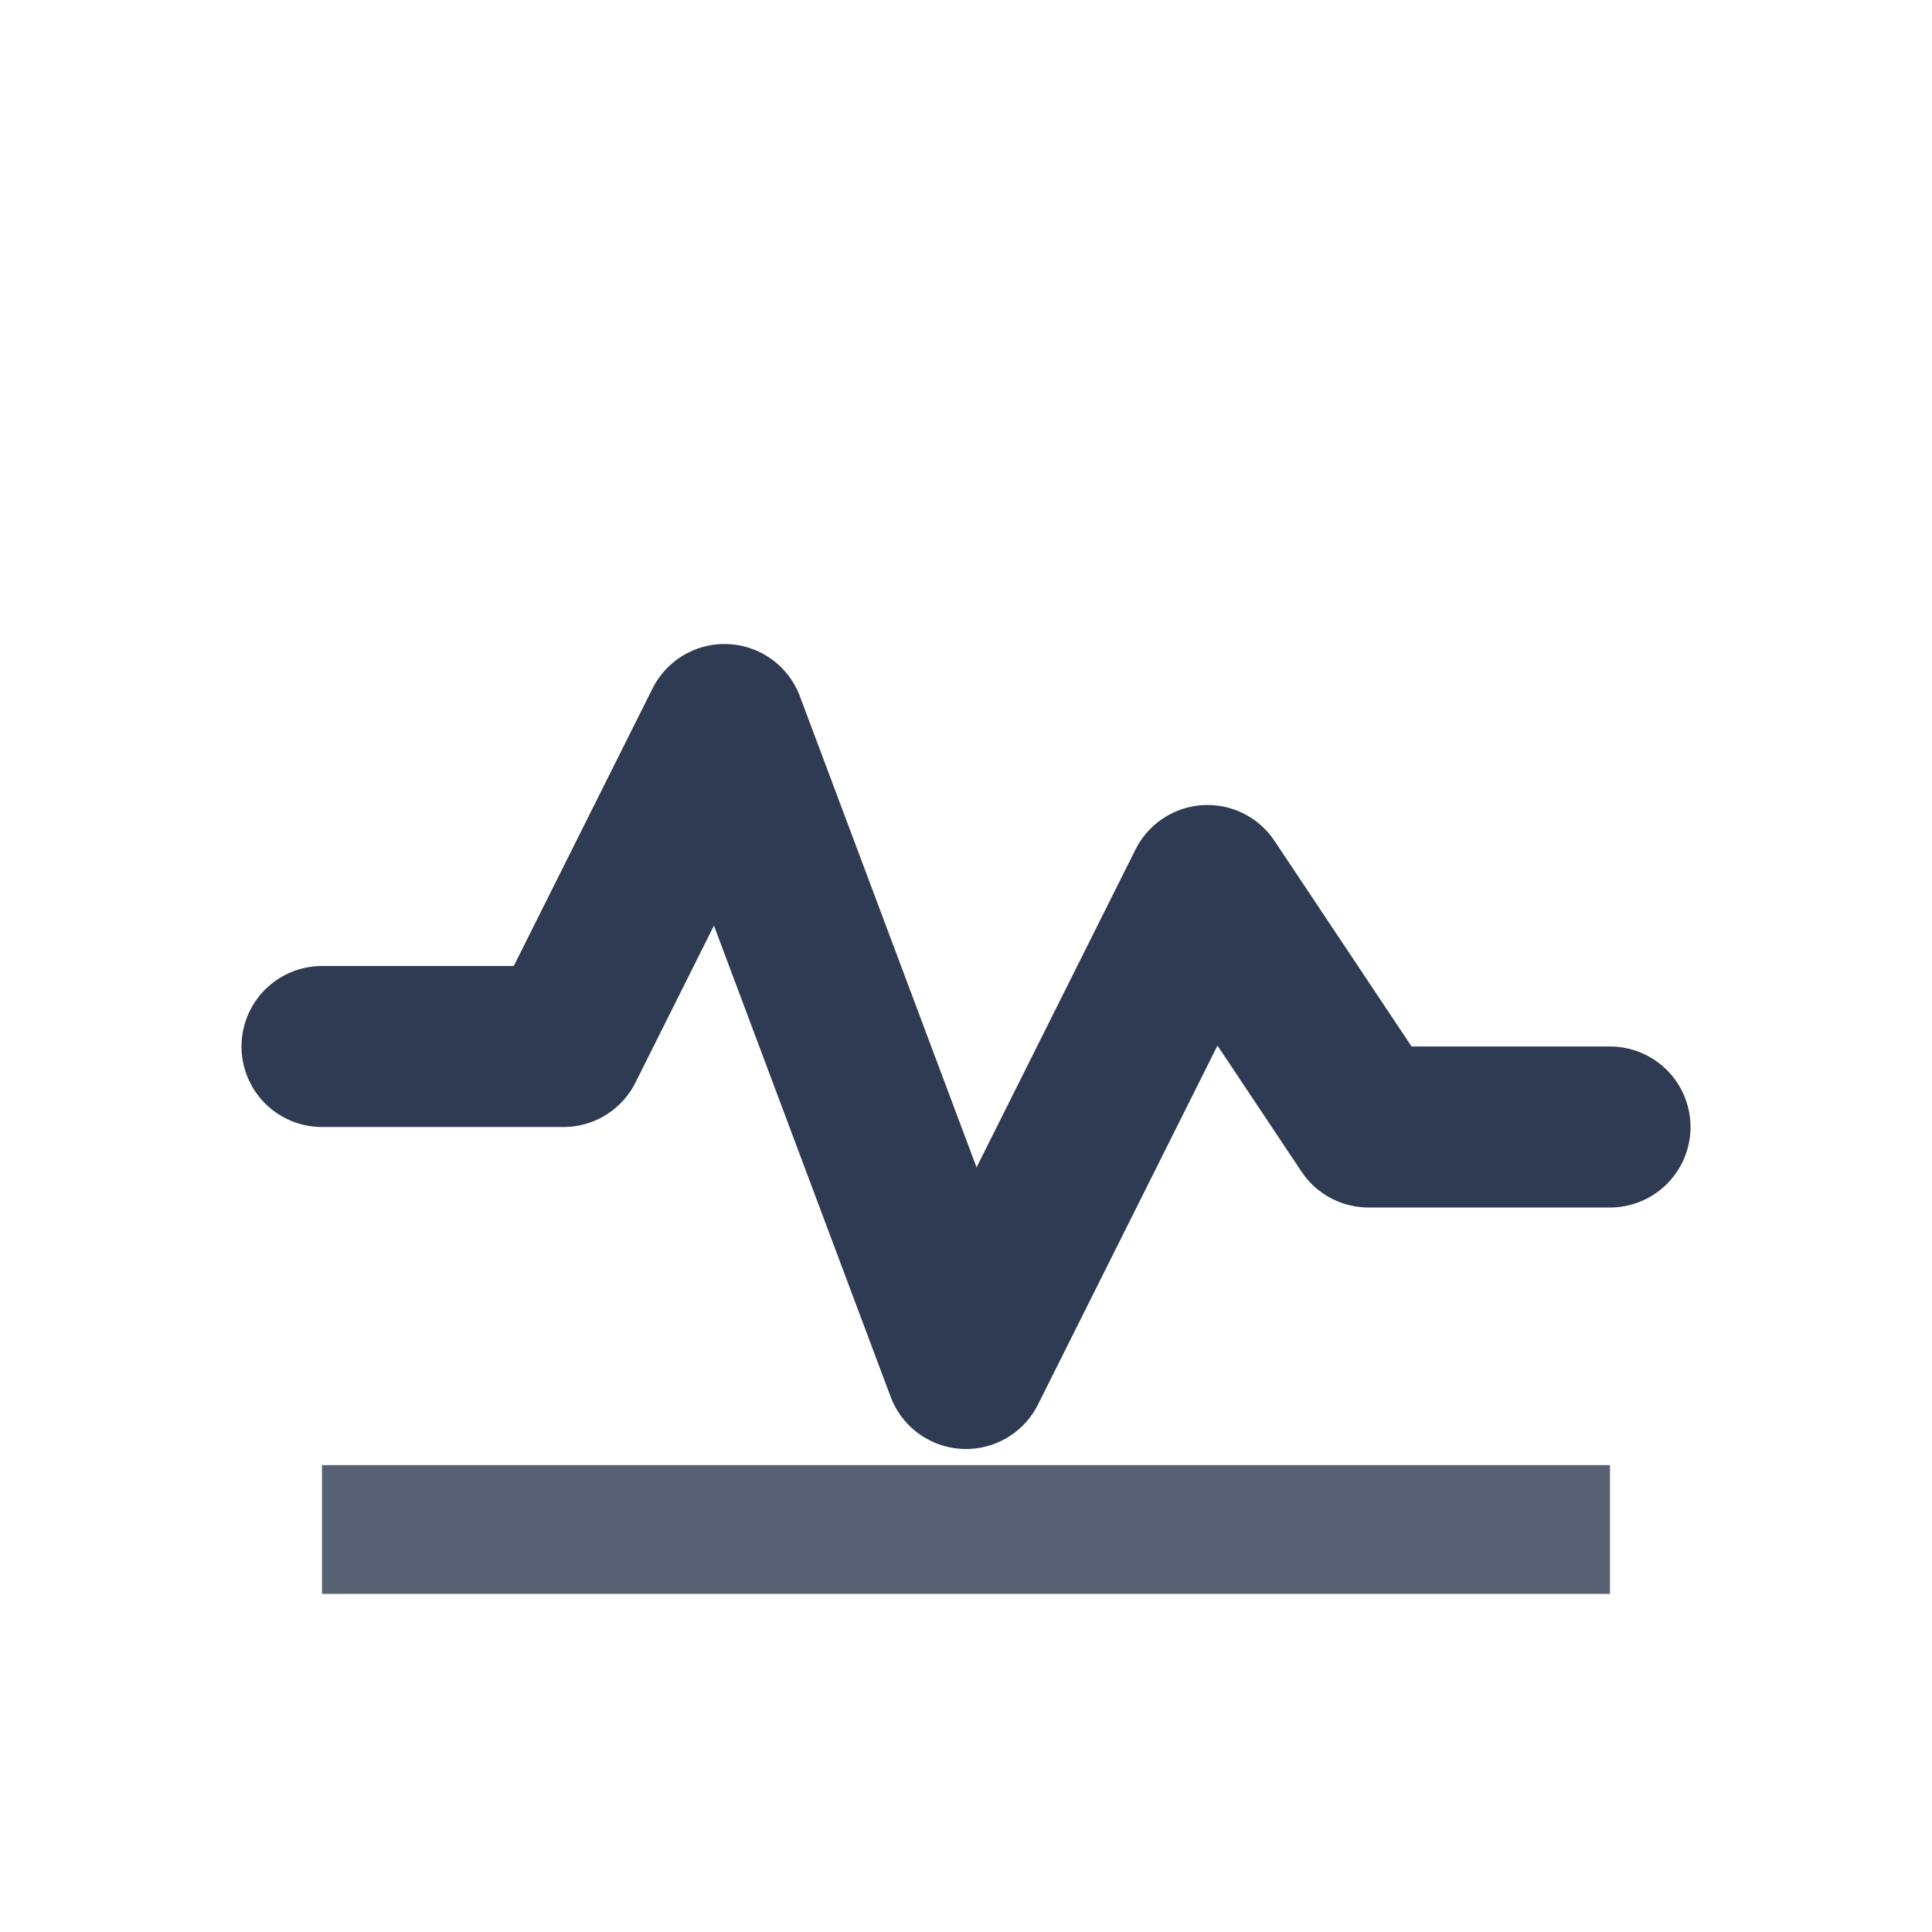
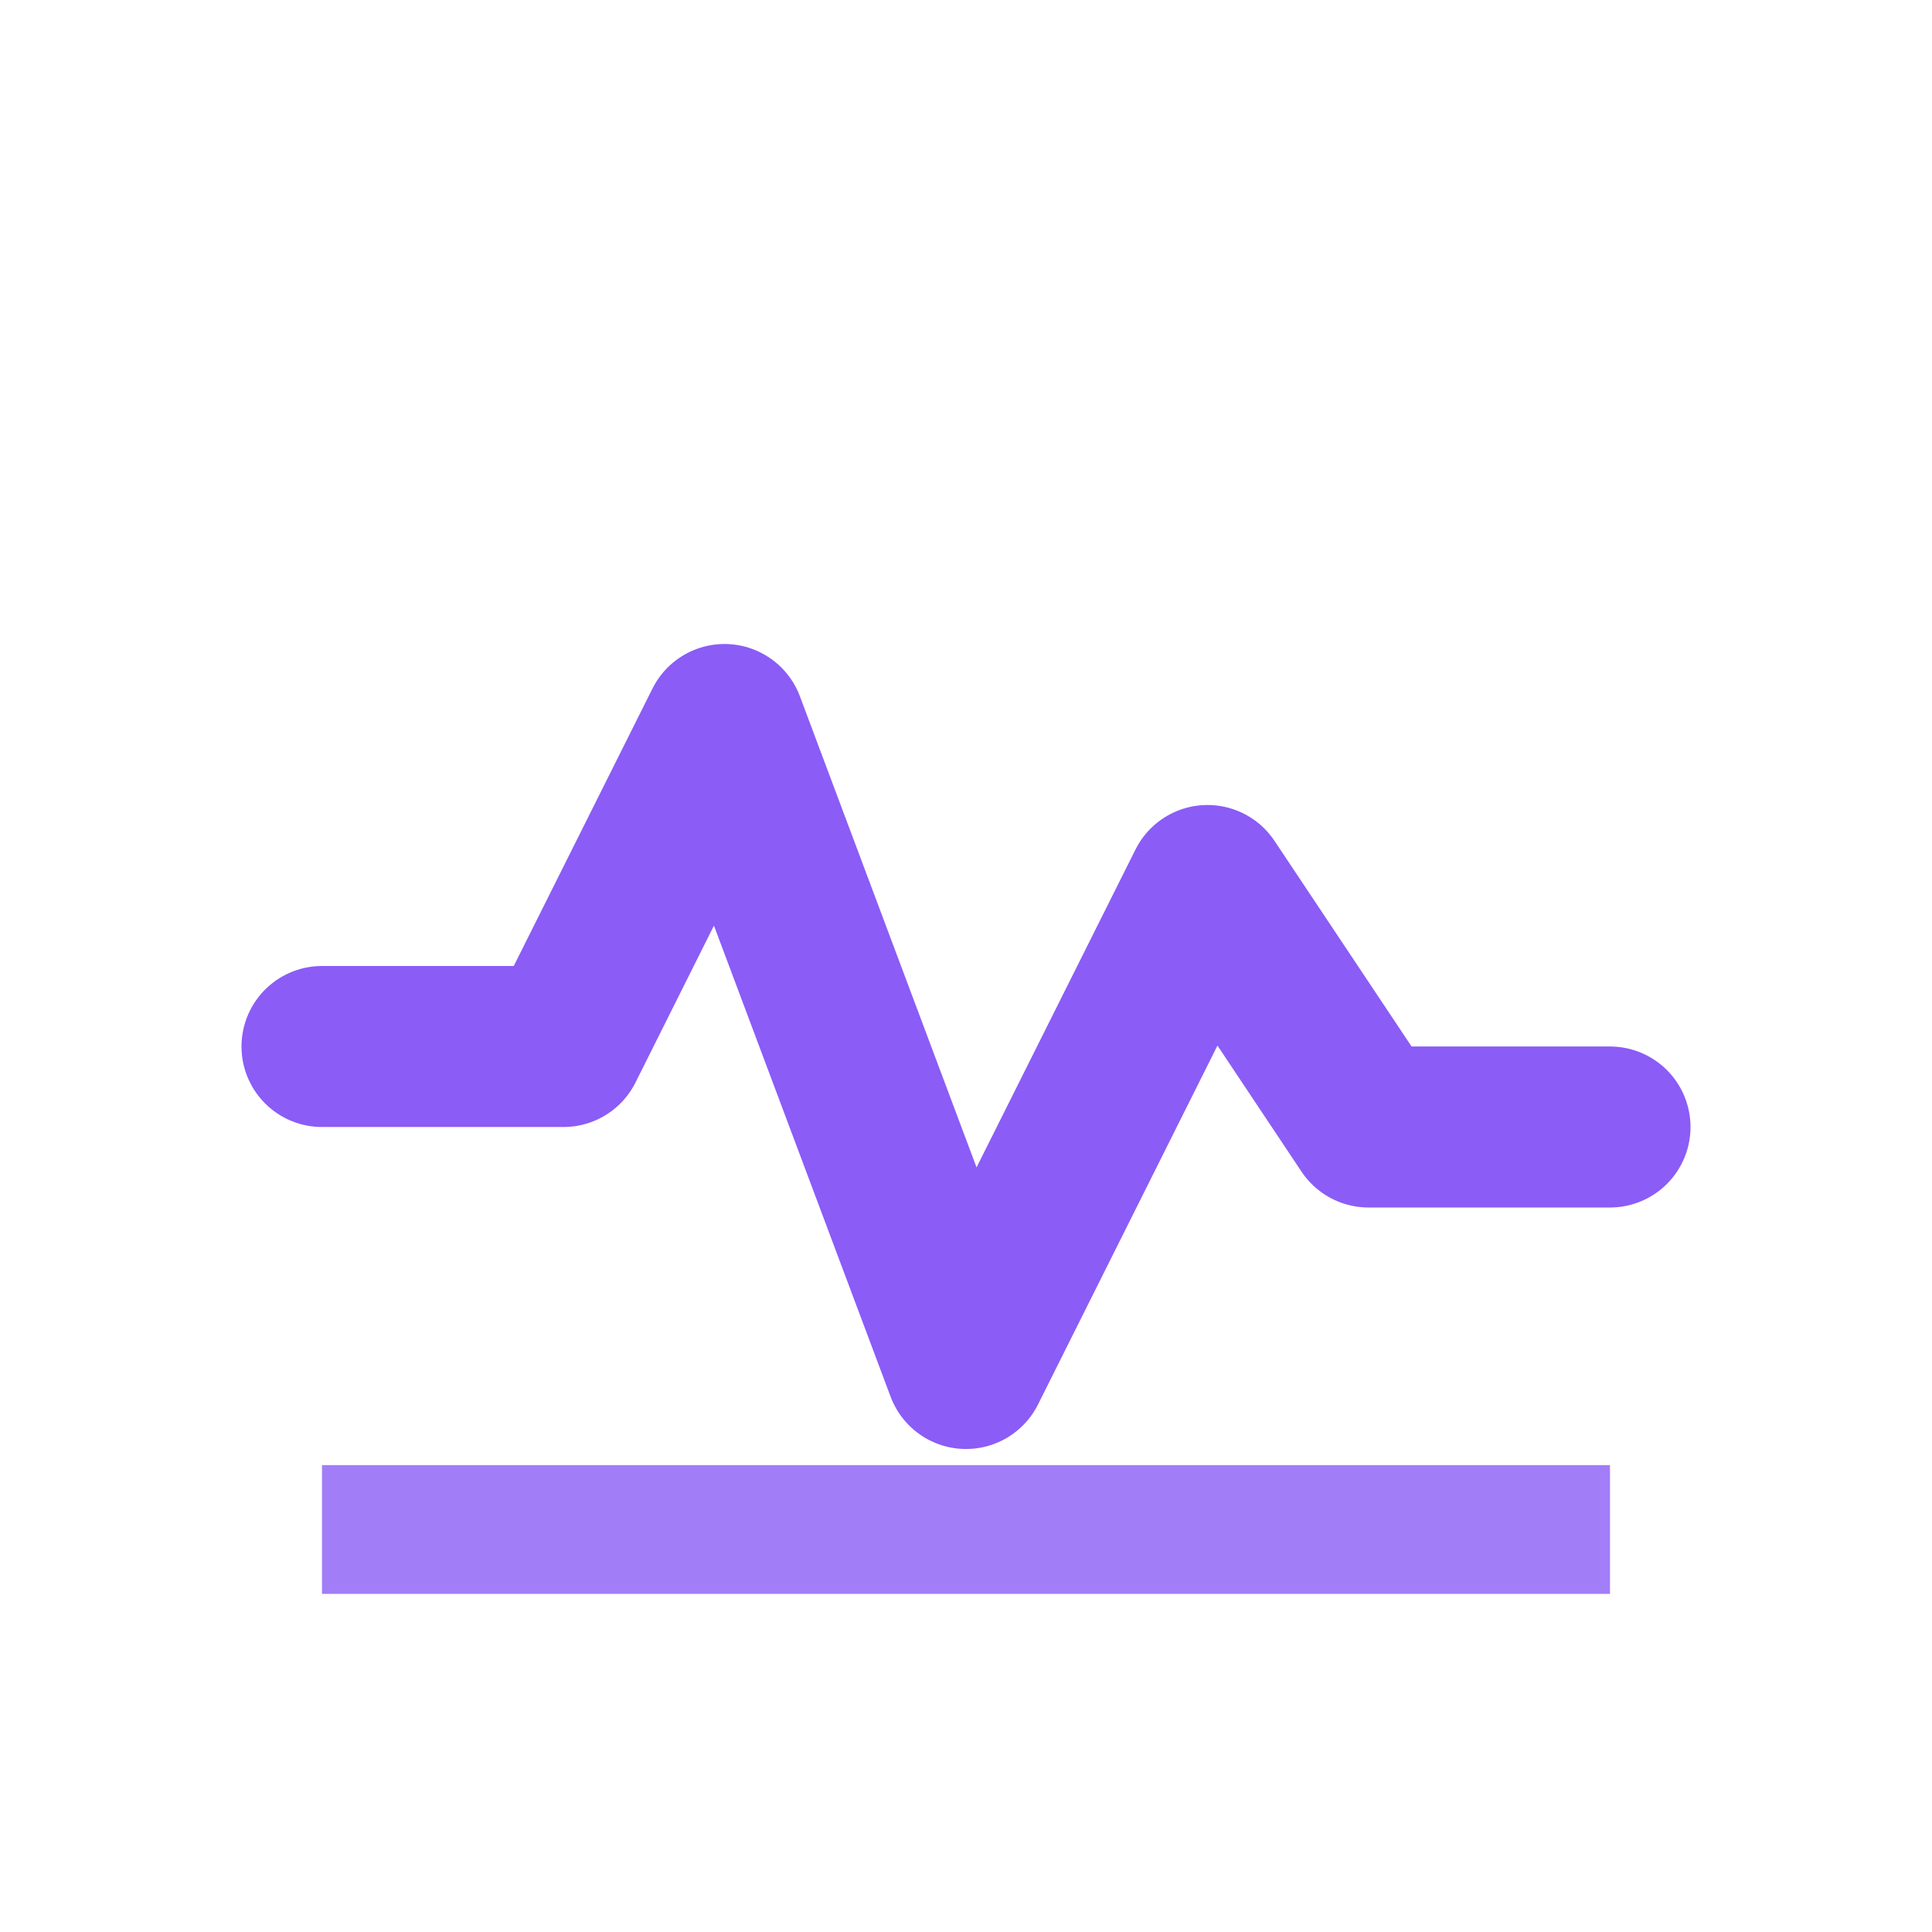
<svg xmlns="http://www.w3.org/2000/svg" width="24" height="24" viewBox="0 0 24 24" fill="none">
-   <path d="M4 13h3l2-4 3 8 3-6 2 3h3" stroke="#2F3B52" stroke-width="2" stroke-linecap="round" stroke-linejoin="round" />
-   <path d="M4 19h16" stroke="#2F3B52" stroke-width="1.6" opacity=".8" />
+   <path d="M4 13h3l2-4 3 8 3-6 2 3h3" stroke="#8B5CF6" stroke-width="2" stroke-linecap="round" stroke-linejoin="round" />
+   <path d="M4 19h16" stroke="#8B5CF6" stroke-width="1.6" opacity=".8" />
</svg>
